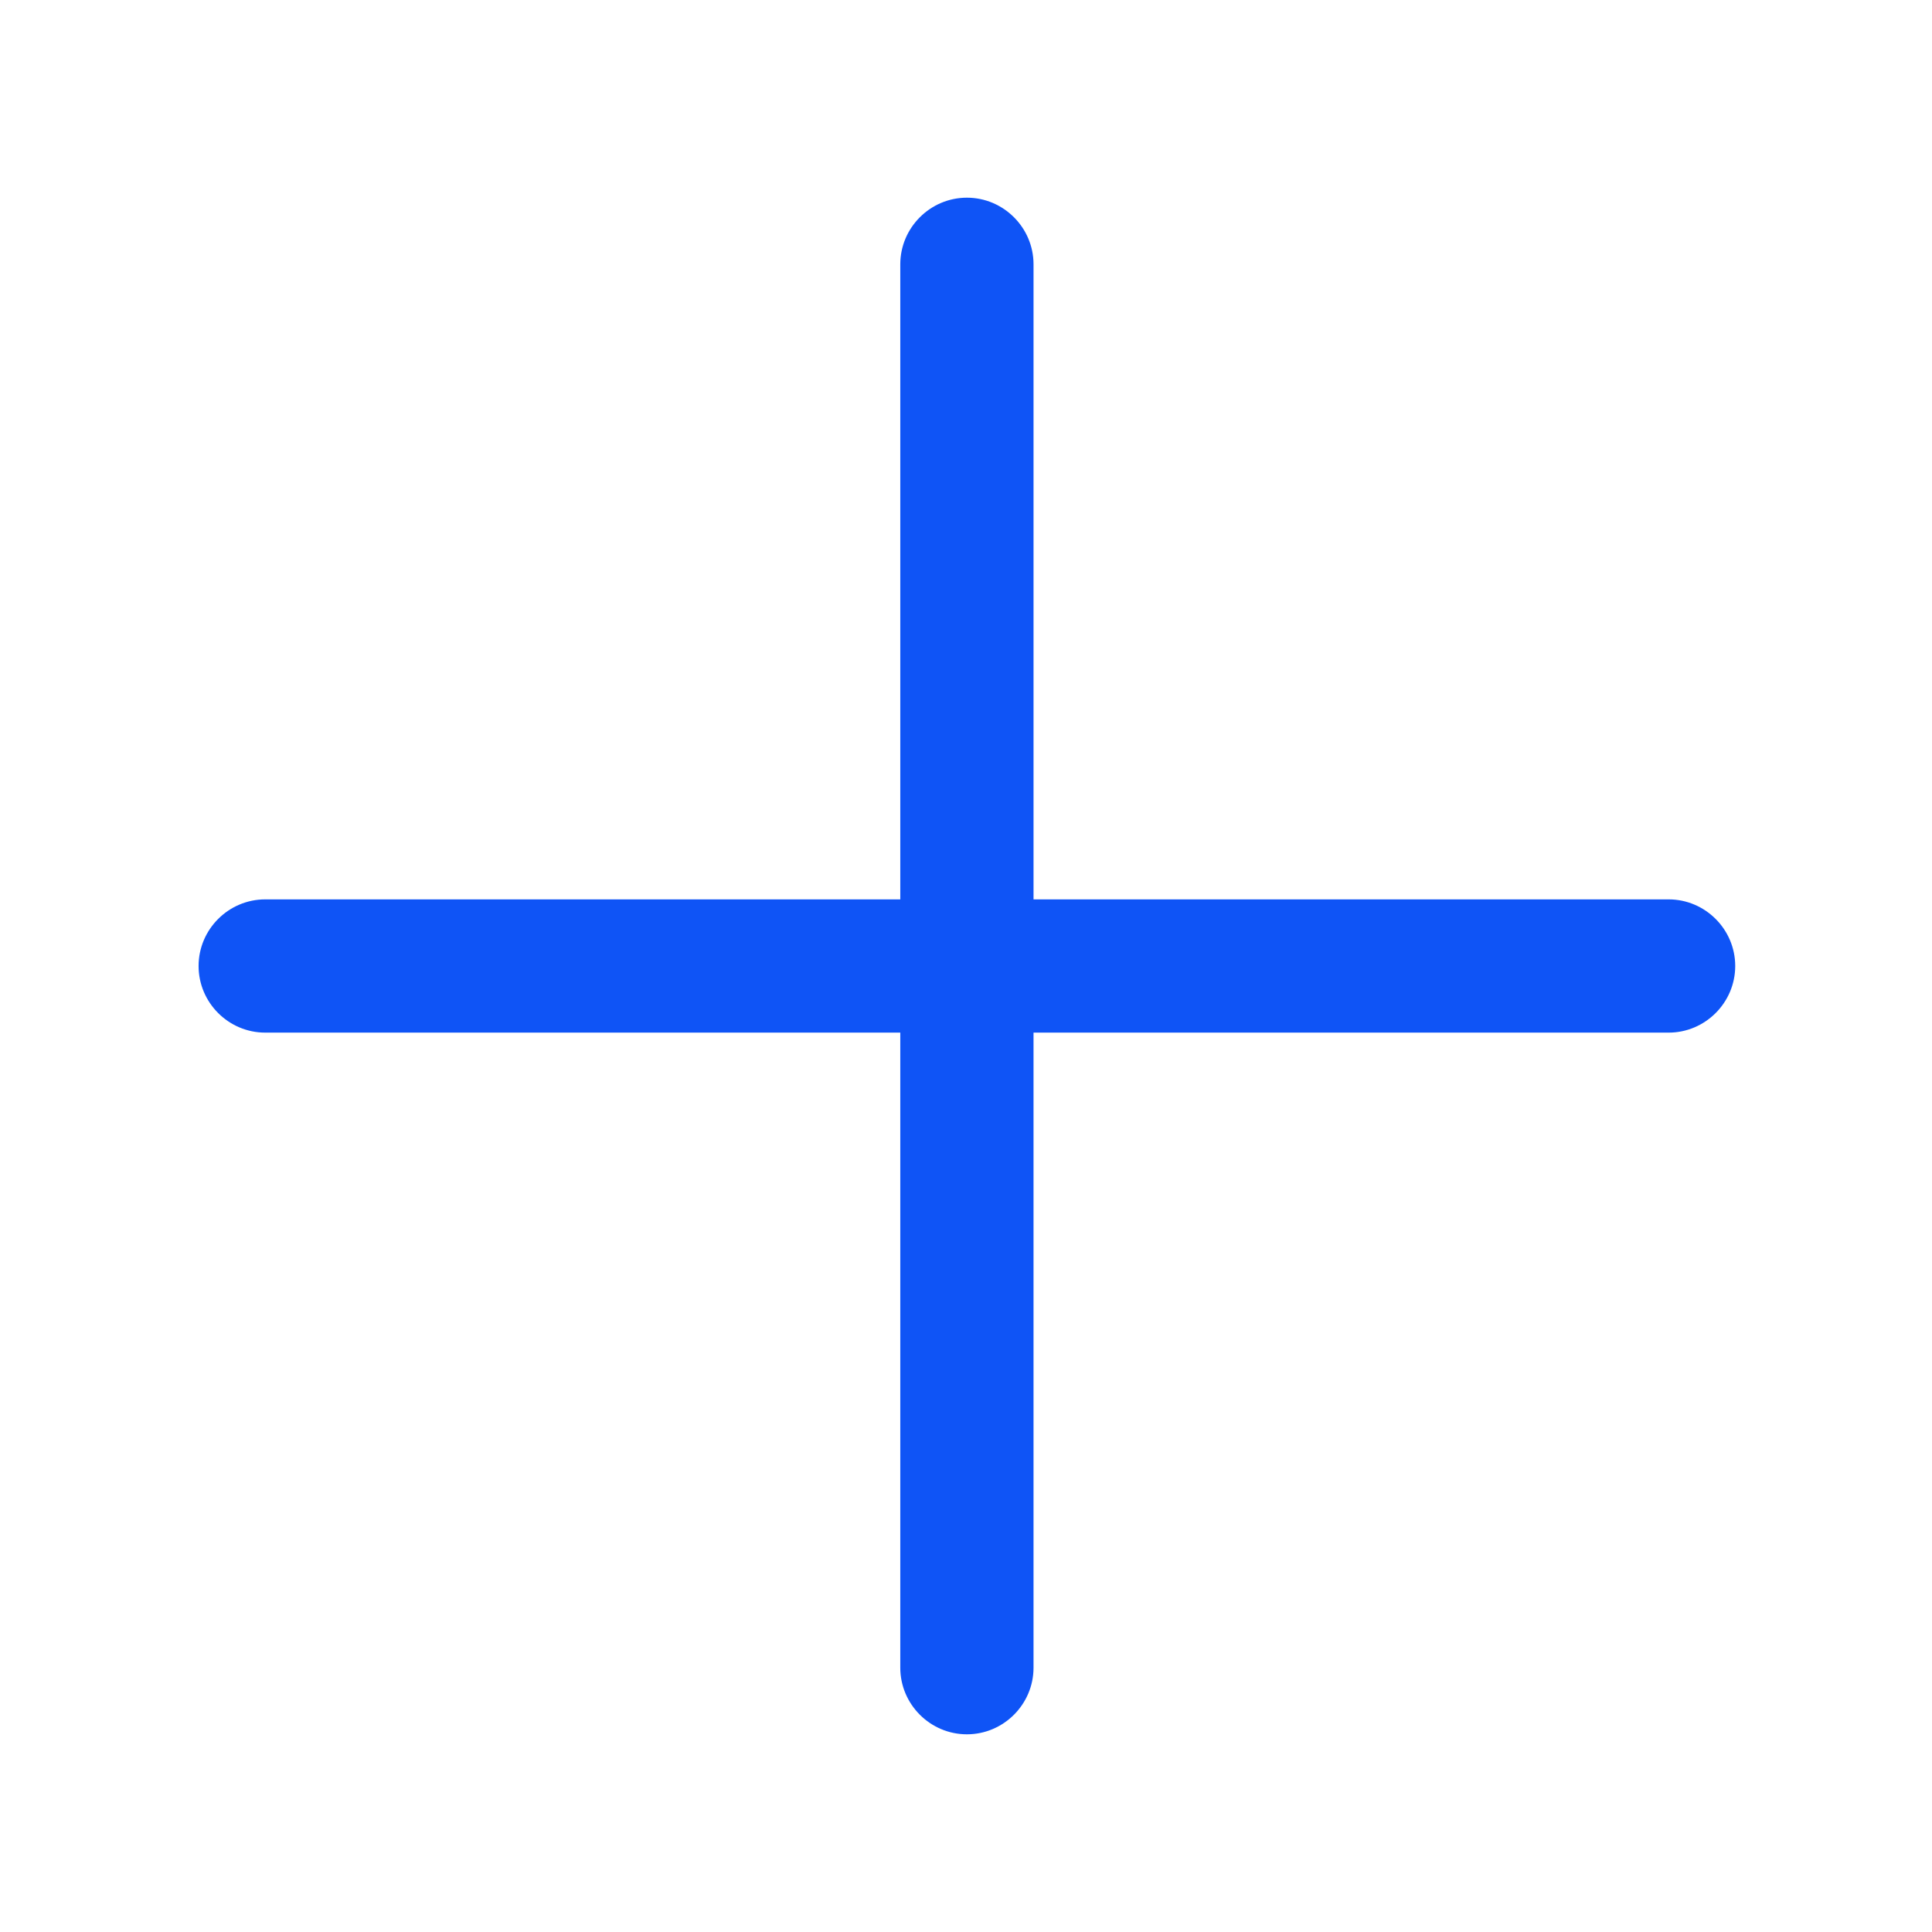
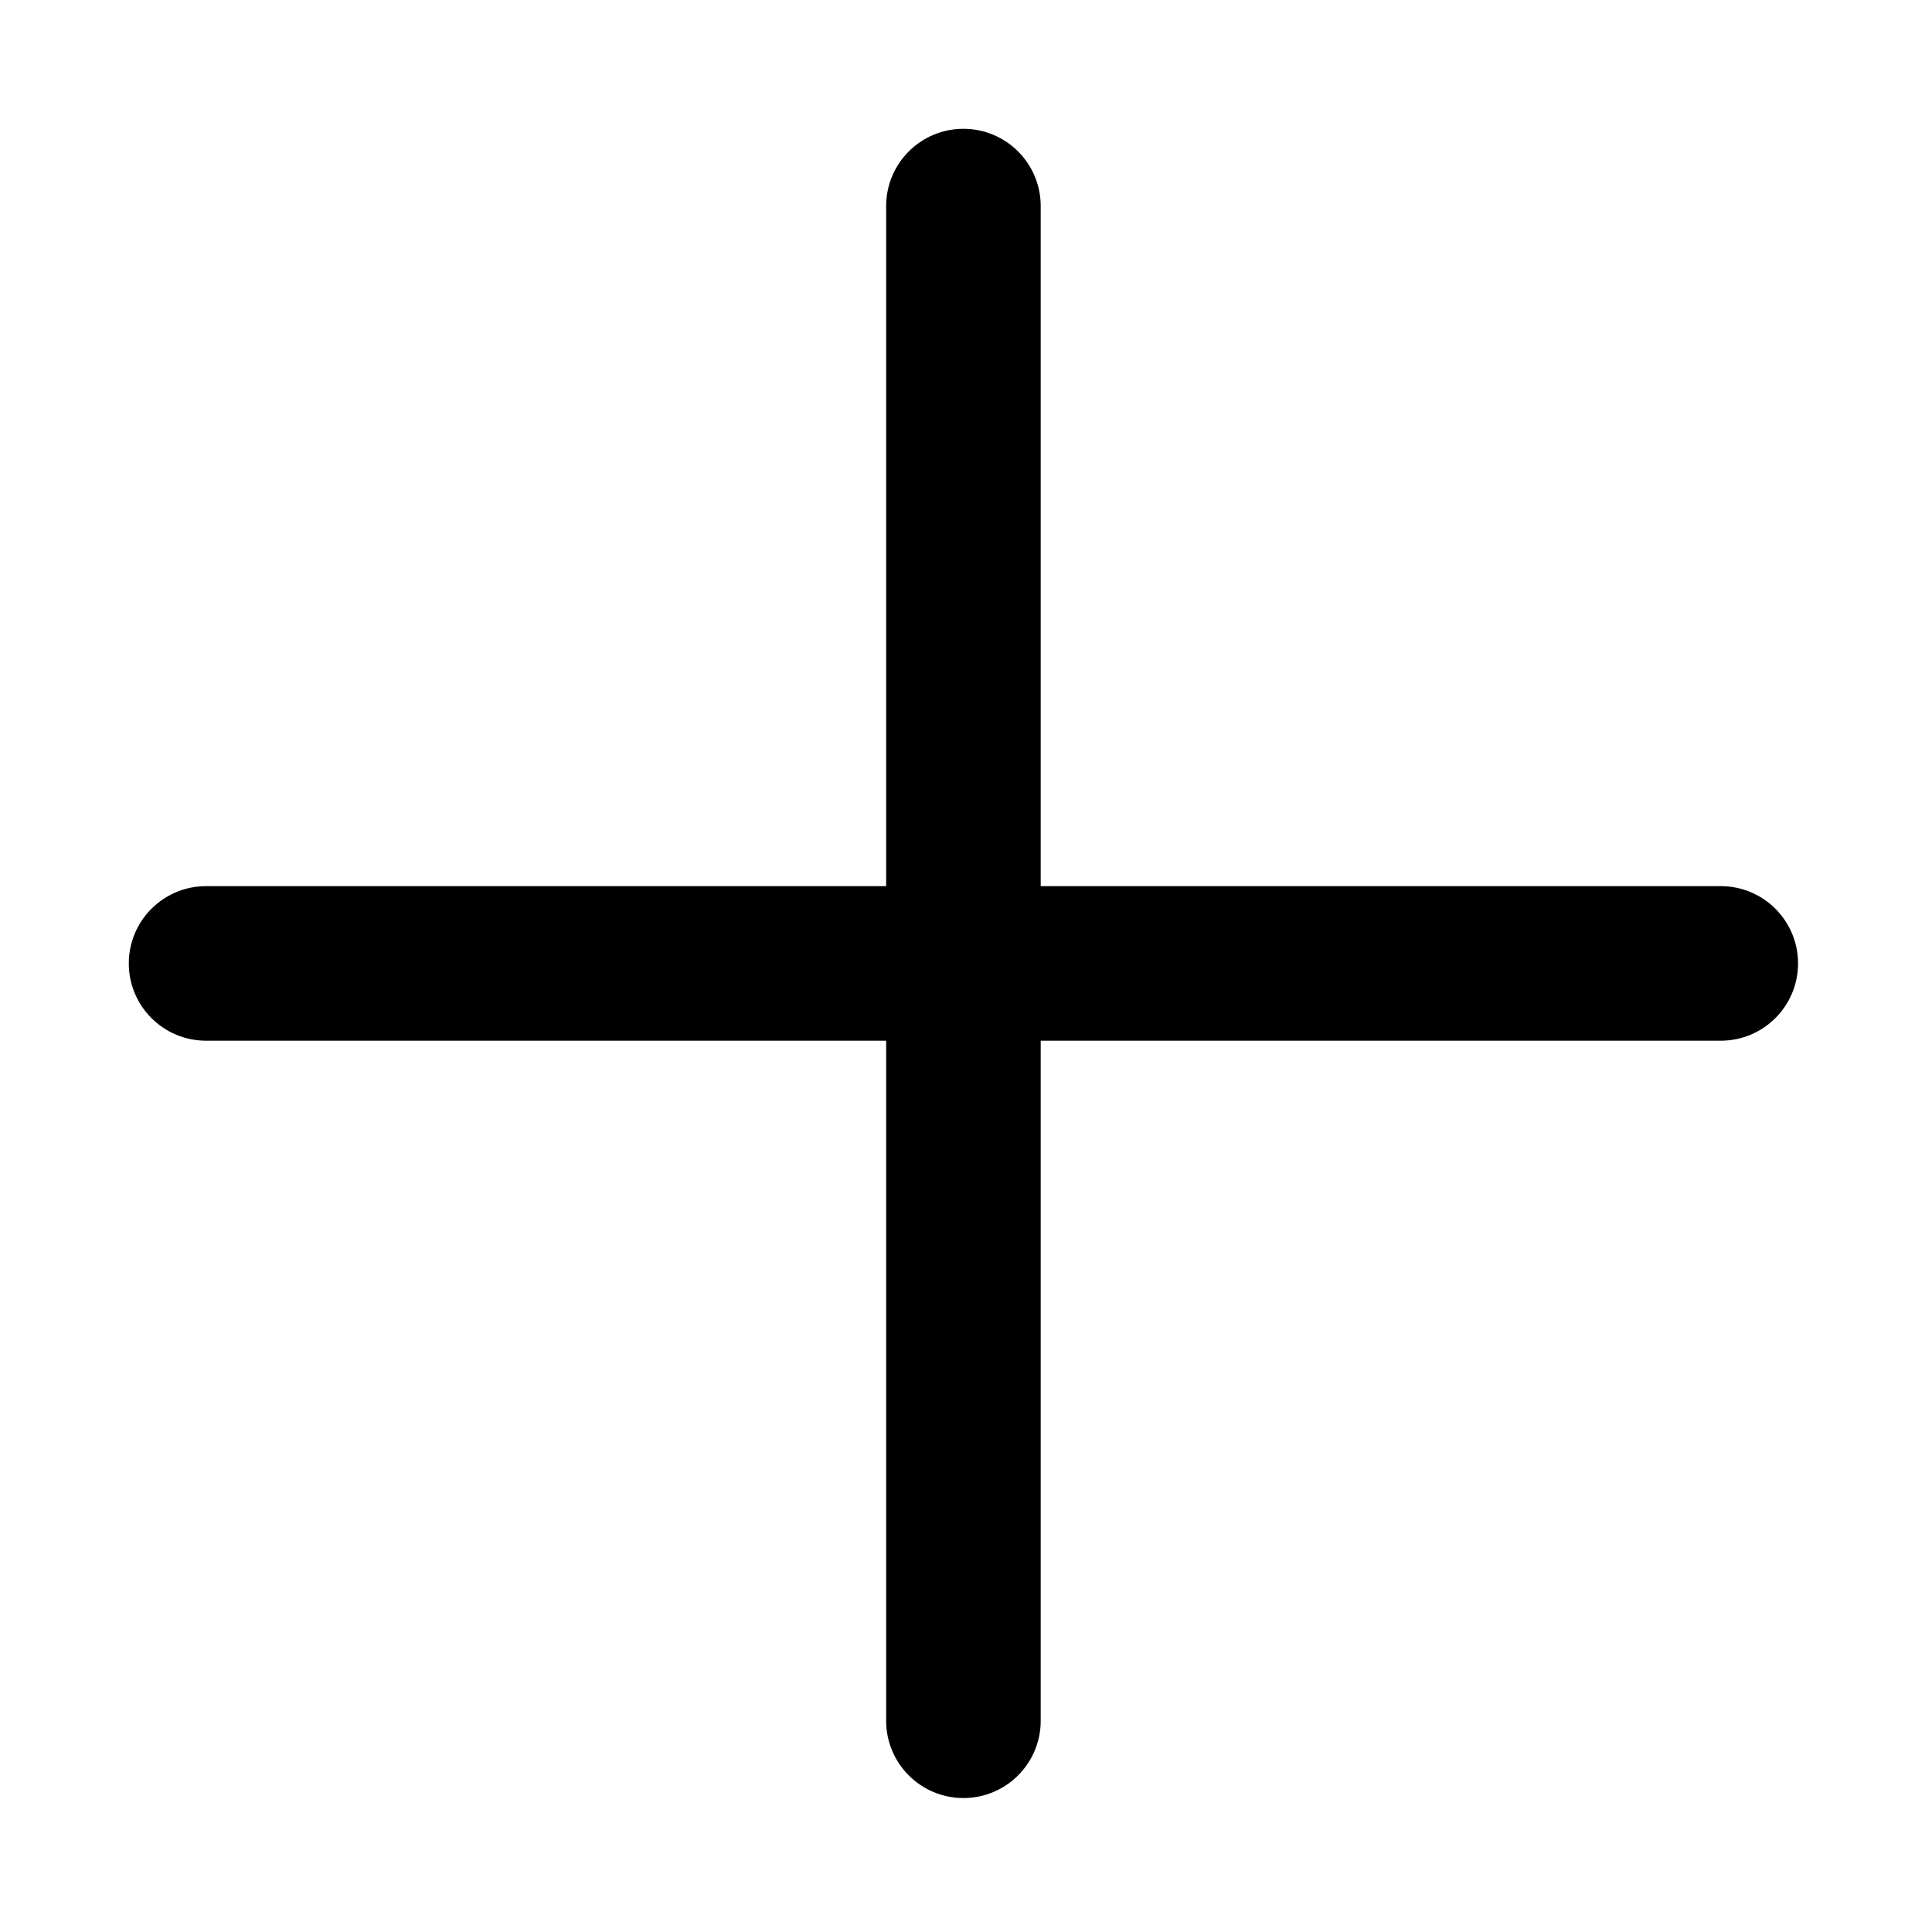
- <svg xmlns="http://www.w3.org/2000/svg" t="1743409318785" class="icon" viewBox="0 0 1024 1024" version="1.1" p-id="2420" width="200" height="200">
-   <path d="M884.392 476.688h-336.6v-336.6c0-19.422-15.891-35.312-35.313-35.312-19.421 0-35.311 15.89-35.311 35.312v336.6H140.567c-19.421 0-35.312 15.89-35.312 35.311 0 19.422 15.89 35.312 35.312 35.312h336.6v336.6c0 19.421 15.89 35.311 35.311 35.311 19.422 0 35.312-15.89 35.312-35.312V547.312h336.6c19.421 0 35.312-15.89 35.312-35.312 0.001-19.421-15.89-35.312-35.31-35.312z" fill="#0f54f6" p-id="2421" />
+ <svg xmlns="http://www.w3.org/2000/svg" t="1743478133150" class="icon" viewBox="0 0 1024 1024" version="1.1" p-id="3371" width="200" height="200">
+   <path d="M510.635 68.267c22.621 0 40.96 18.338 40.96 40.96v360.447h360.448c22.621 0 40.96 18.34 40.96 40.96 0 22.622-18.339 40.96-40.96 40.96H551.595v360.449c0 22.621-18.339 40.96-40.96 40.96-22.622 0-40.96-18.339-40.96-40.96V551.595H109.227c-22.622 0-40.96-18.339-40.96-40.96 0-22.622 18.338-40.96 40.96-40.96l360.448-0.001V109.227c0-22.622 18.338-40.96 40.96-40.96z" fill="#000000" p-id="3372" />
</svg>
